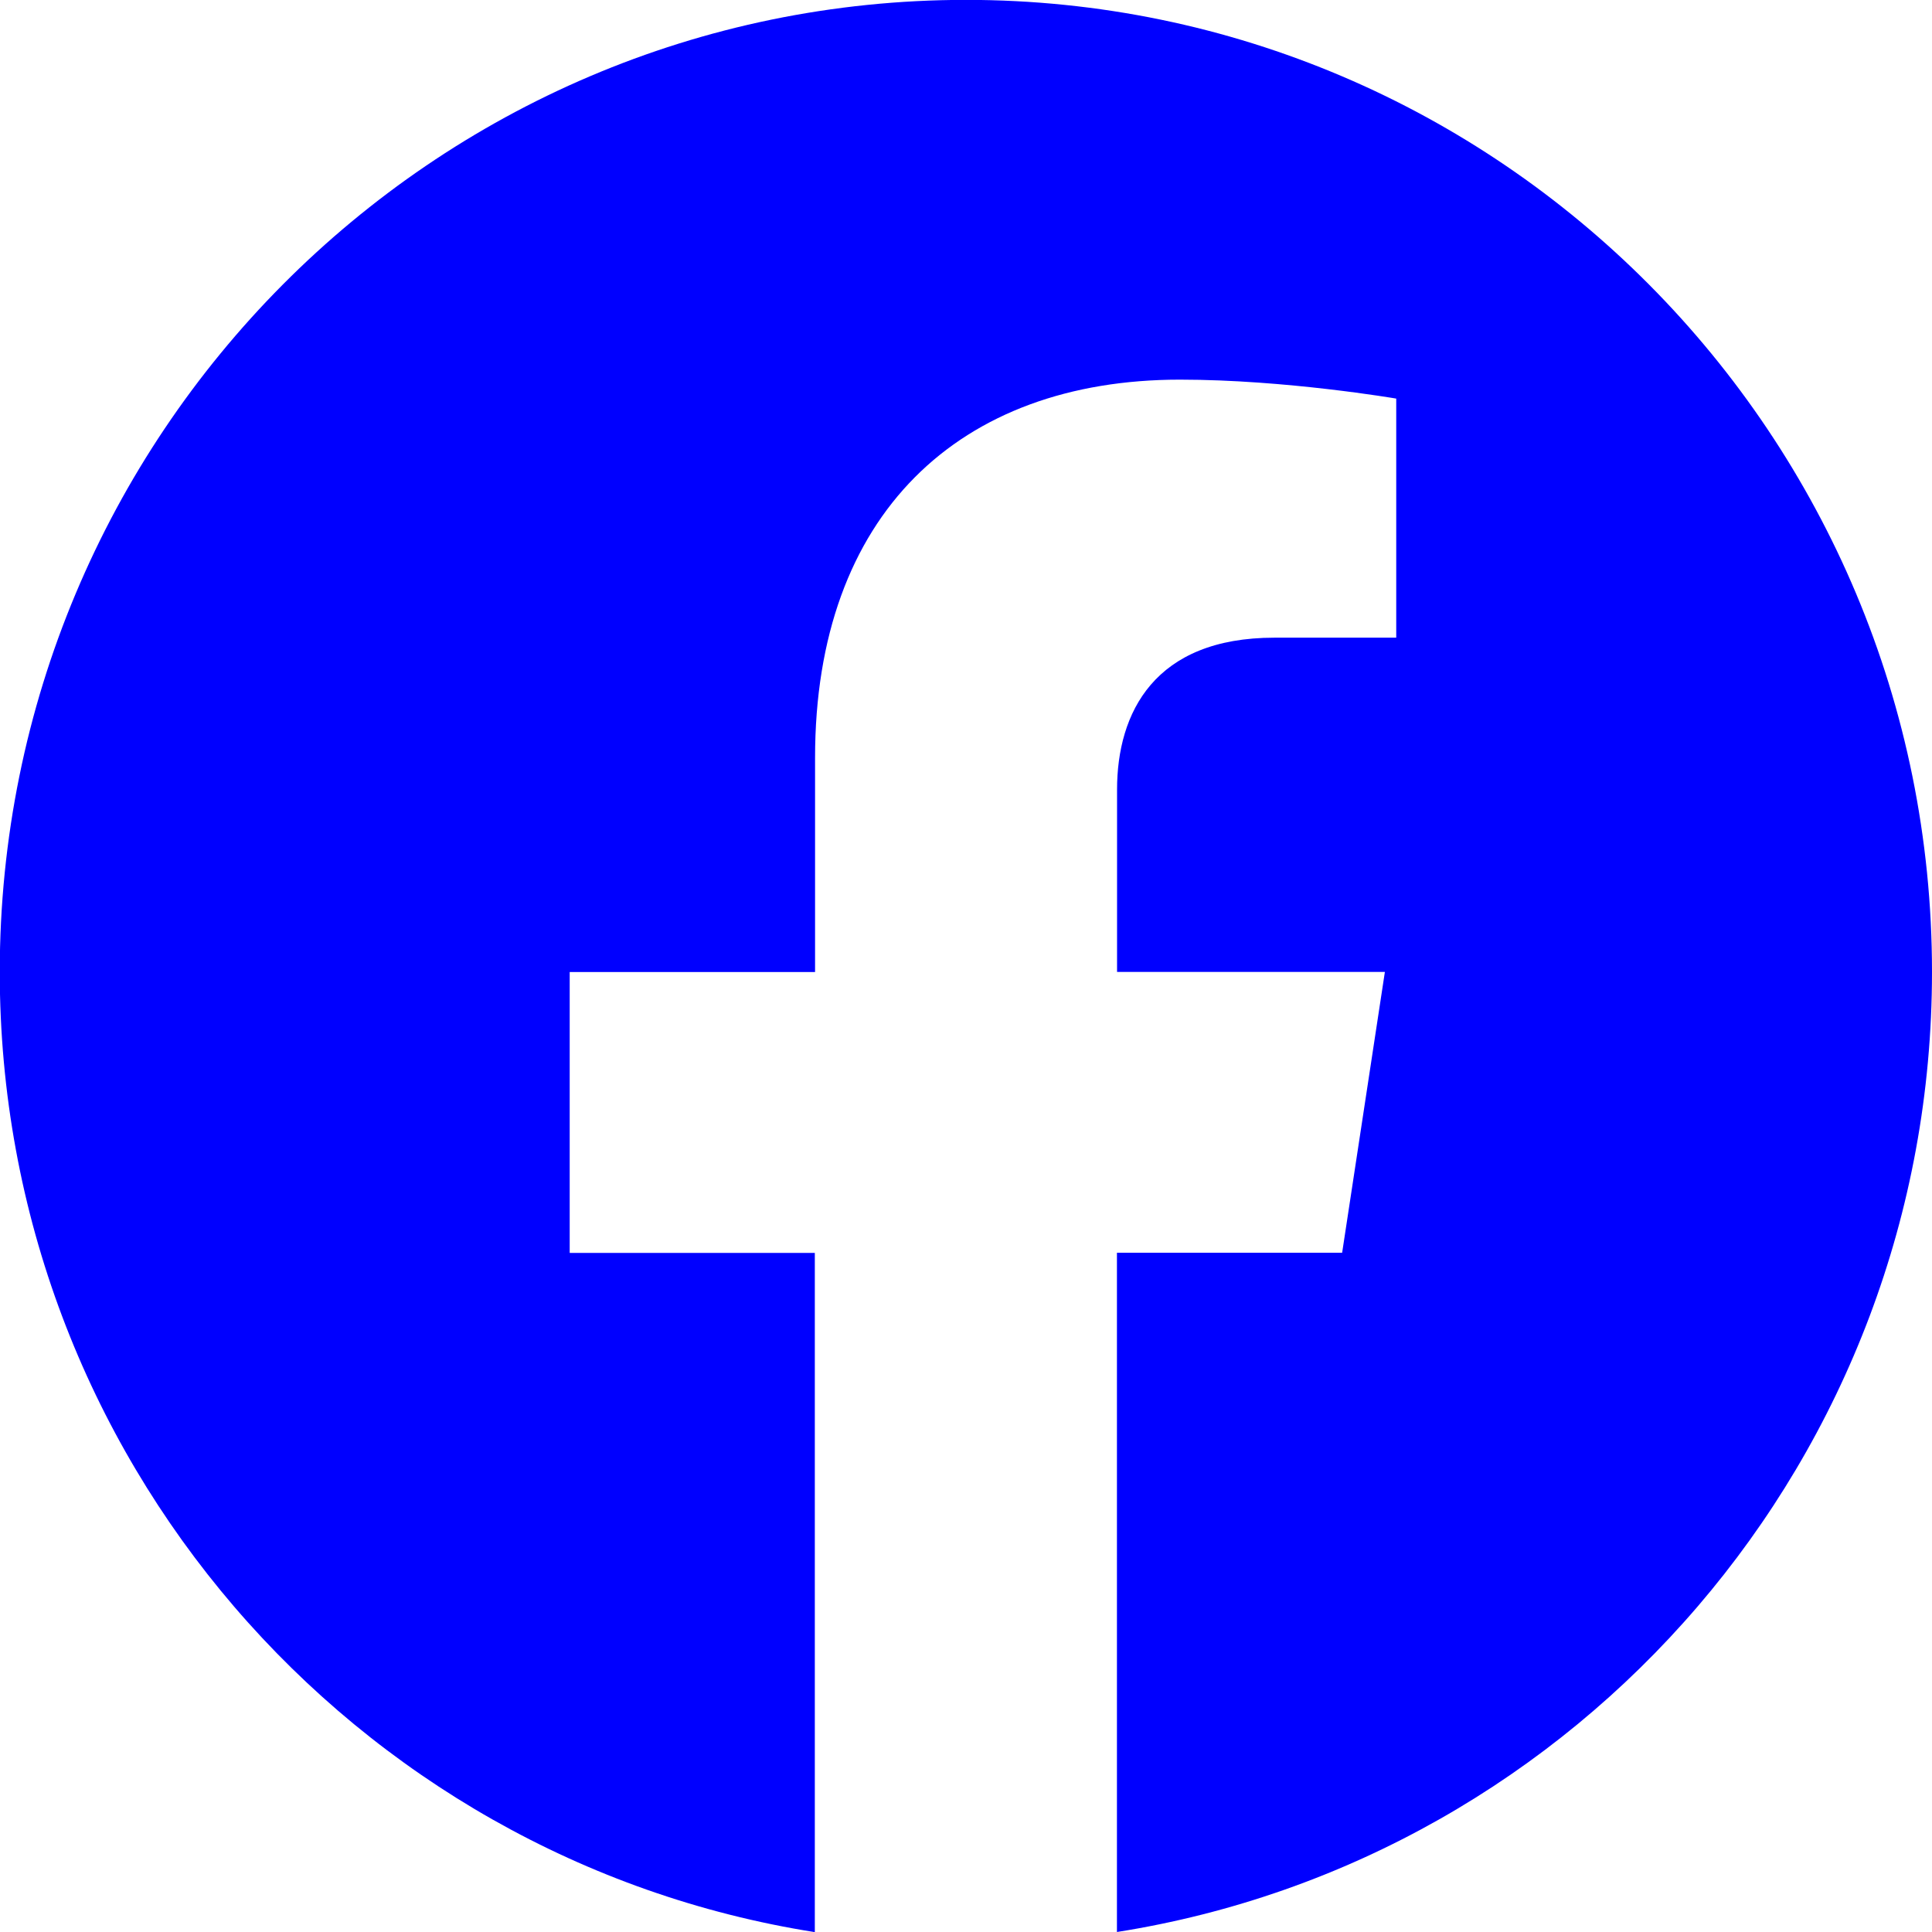
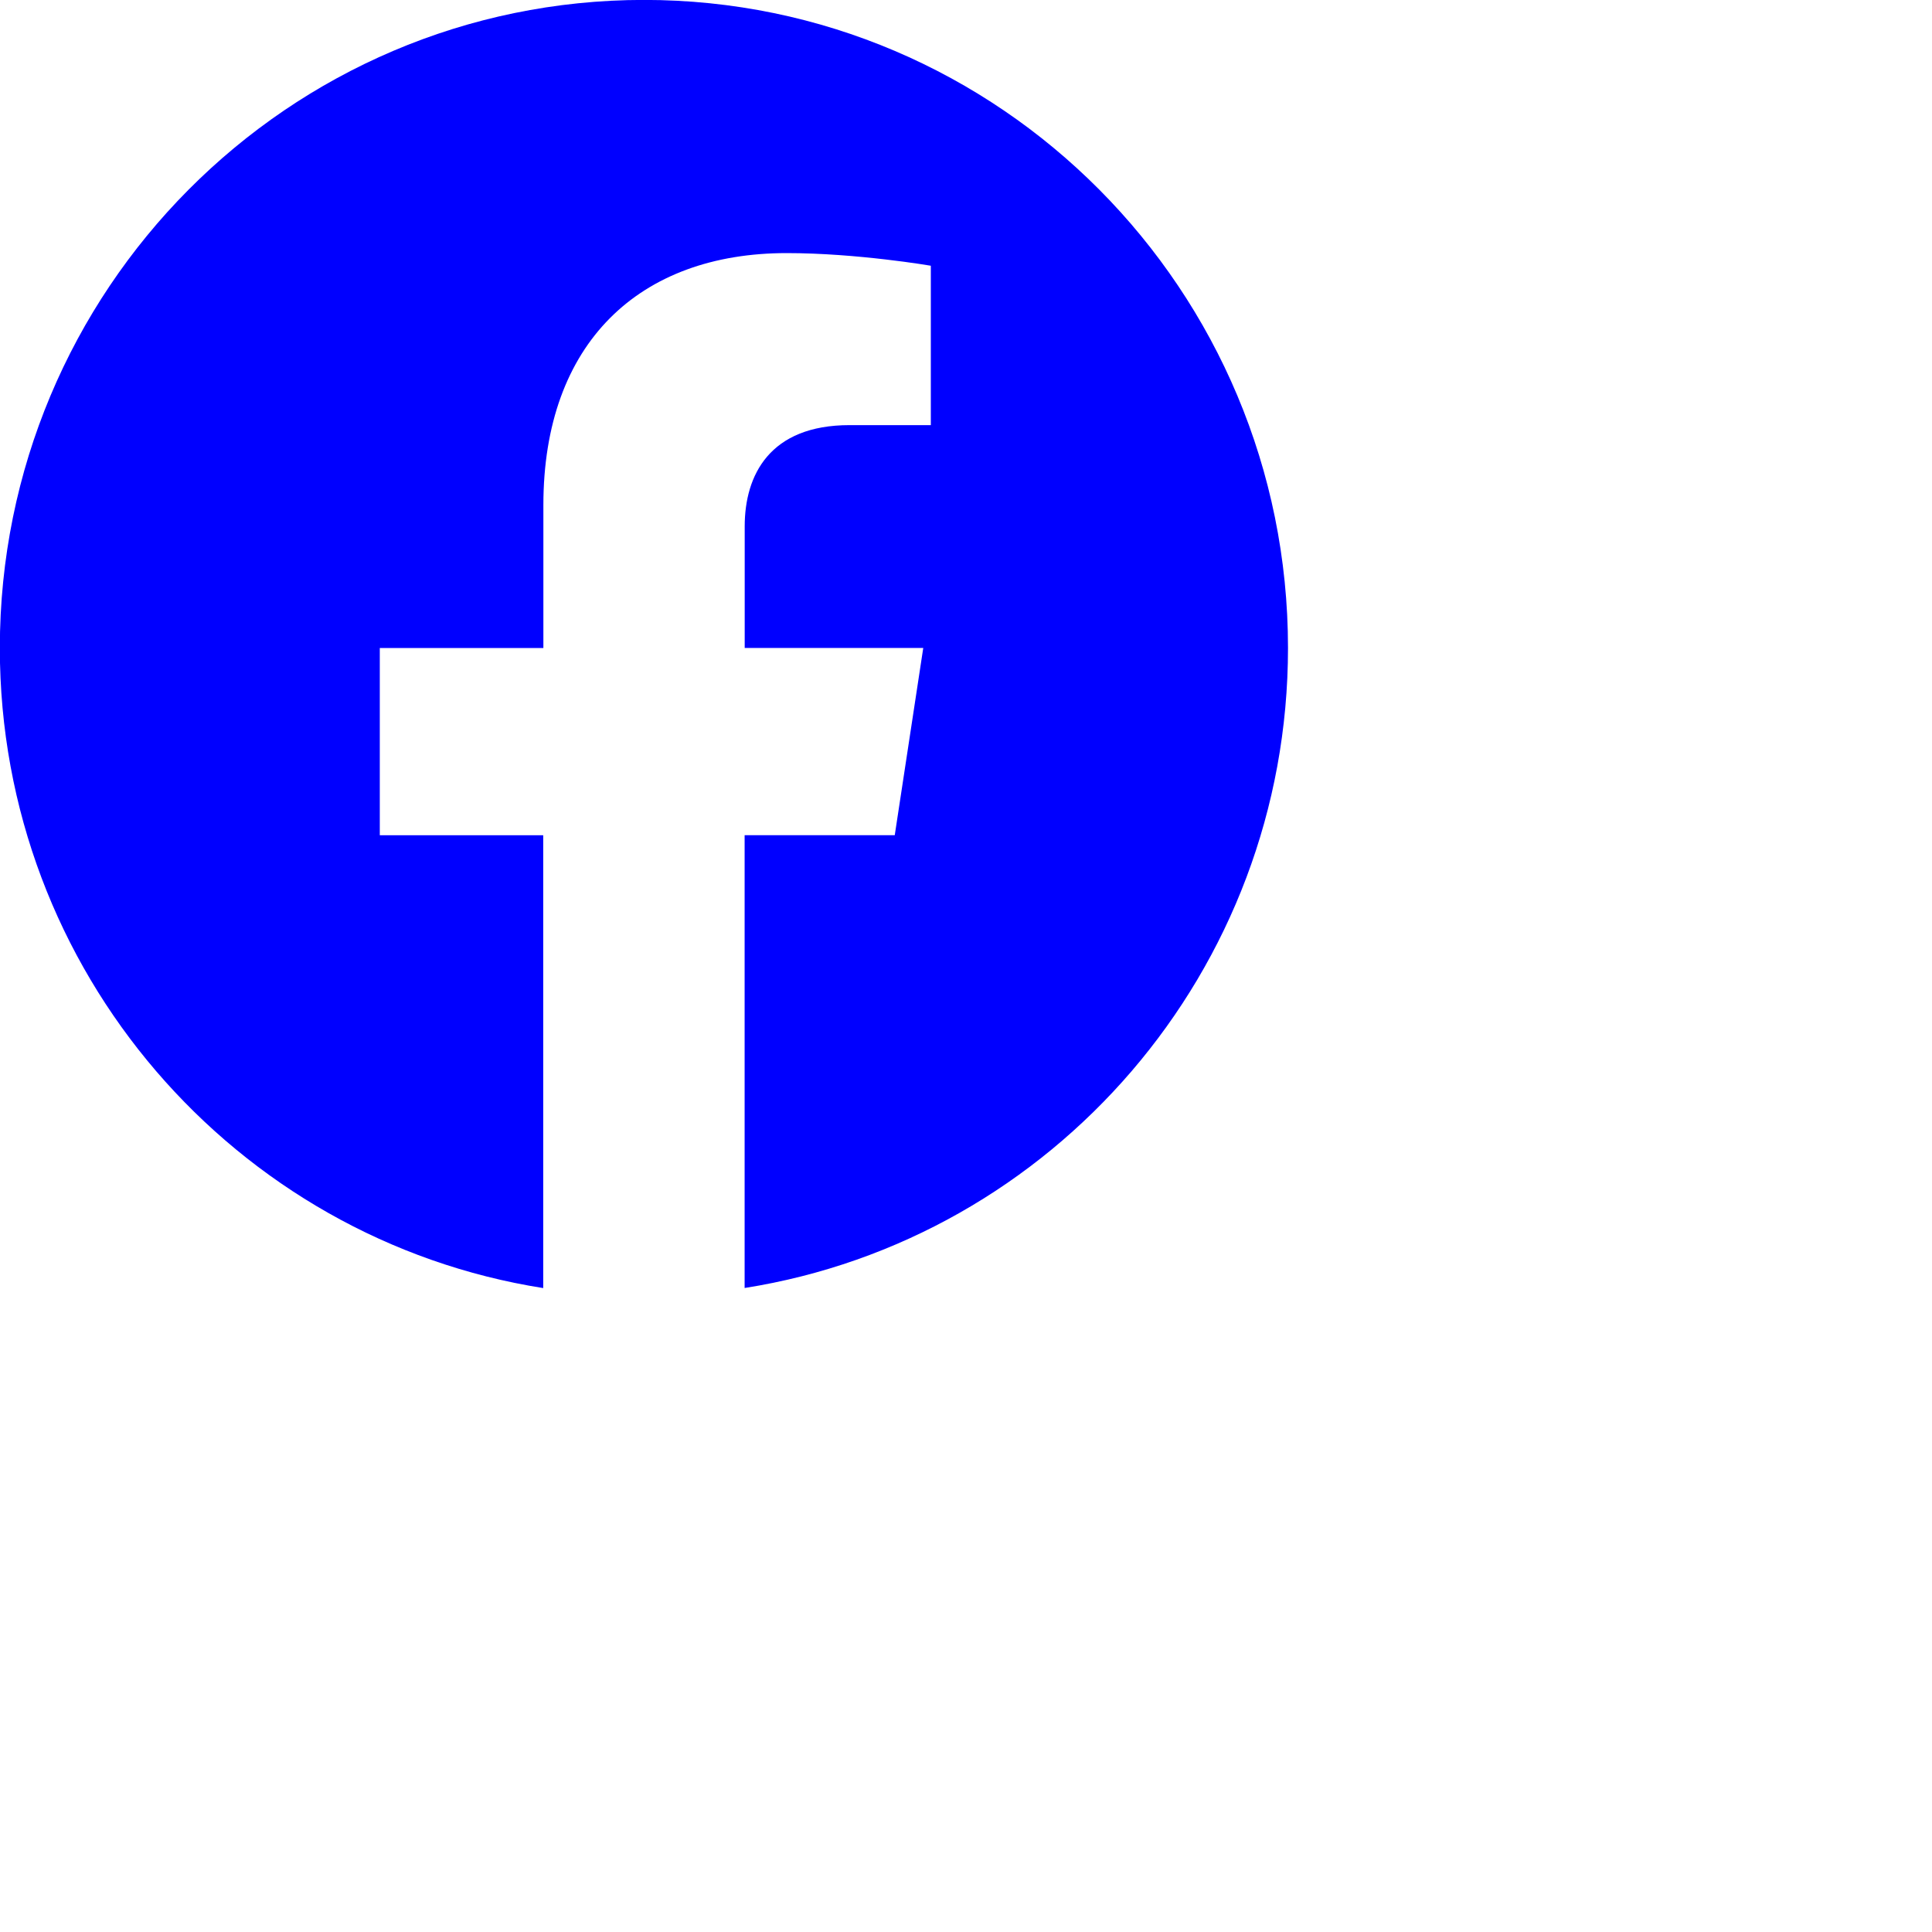
- <svg xmlns="http://www.w3.org/2000/svg" width="16" height="16" fill="blue" class="bi bi-facebook" viewBox="0 0 16 16">
+ <svg xmlns="http://www.w3.org/2000/svg" width="24" height="24" fill="blue" class="bi bi-facebook" viewBox="0 0 24 24">
  <path d="M16 8.049c0-4.446-3.582-8.05-8-8.05C3.58 0-.002 3.603-.002 8.05c0 4.017 2.926 7.347 6.75 7.951v-5.625h-2.03V8.05H6.75V6.275c0-2.017 1.195-3.131 3.022-3.131.876 0 1.791.157 1.791.157v1.98h-1.009c-.993 0-1.303.621-1.303 1.258v1.51h2.218l-.354 2.326H9.25V16c3.824-.604 6.75-3.934 6.75-7.951" />
</svg>
